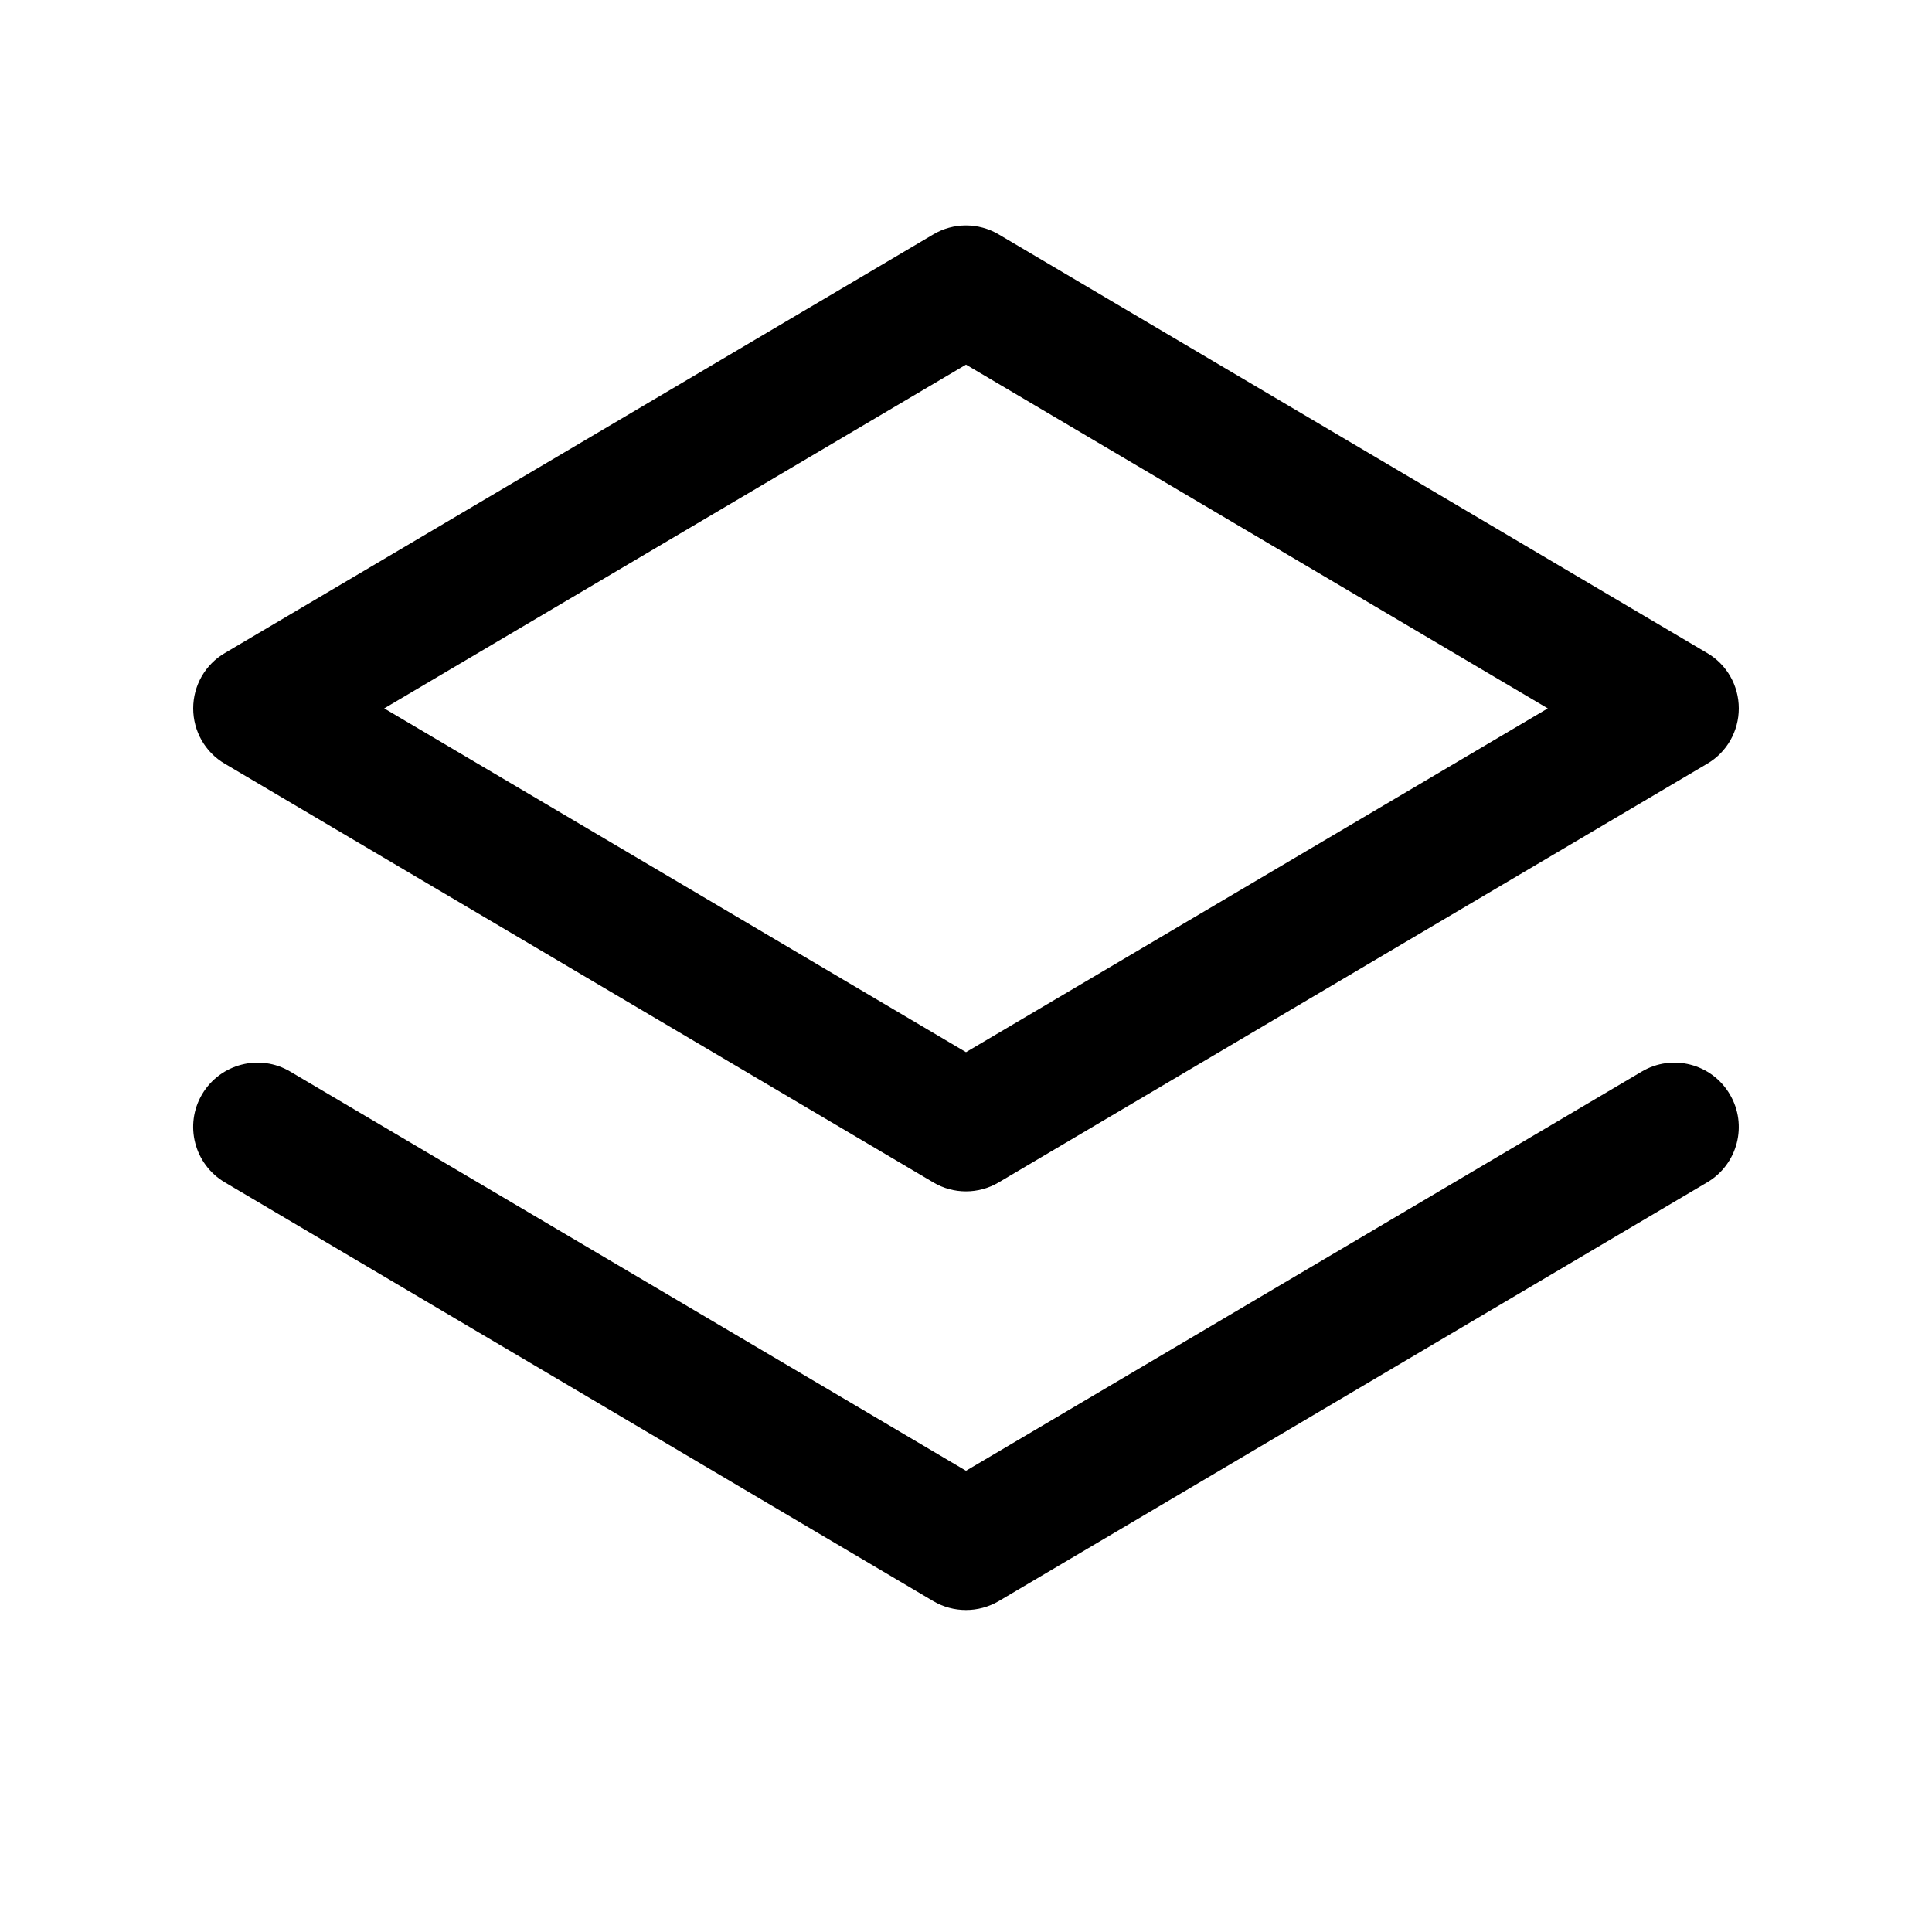
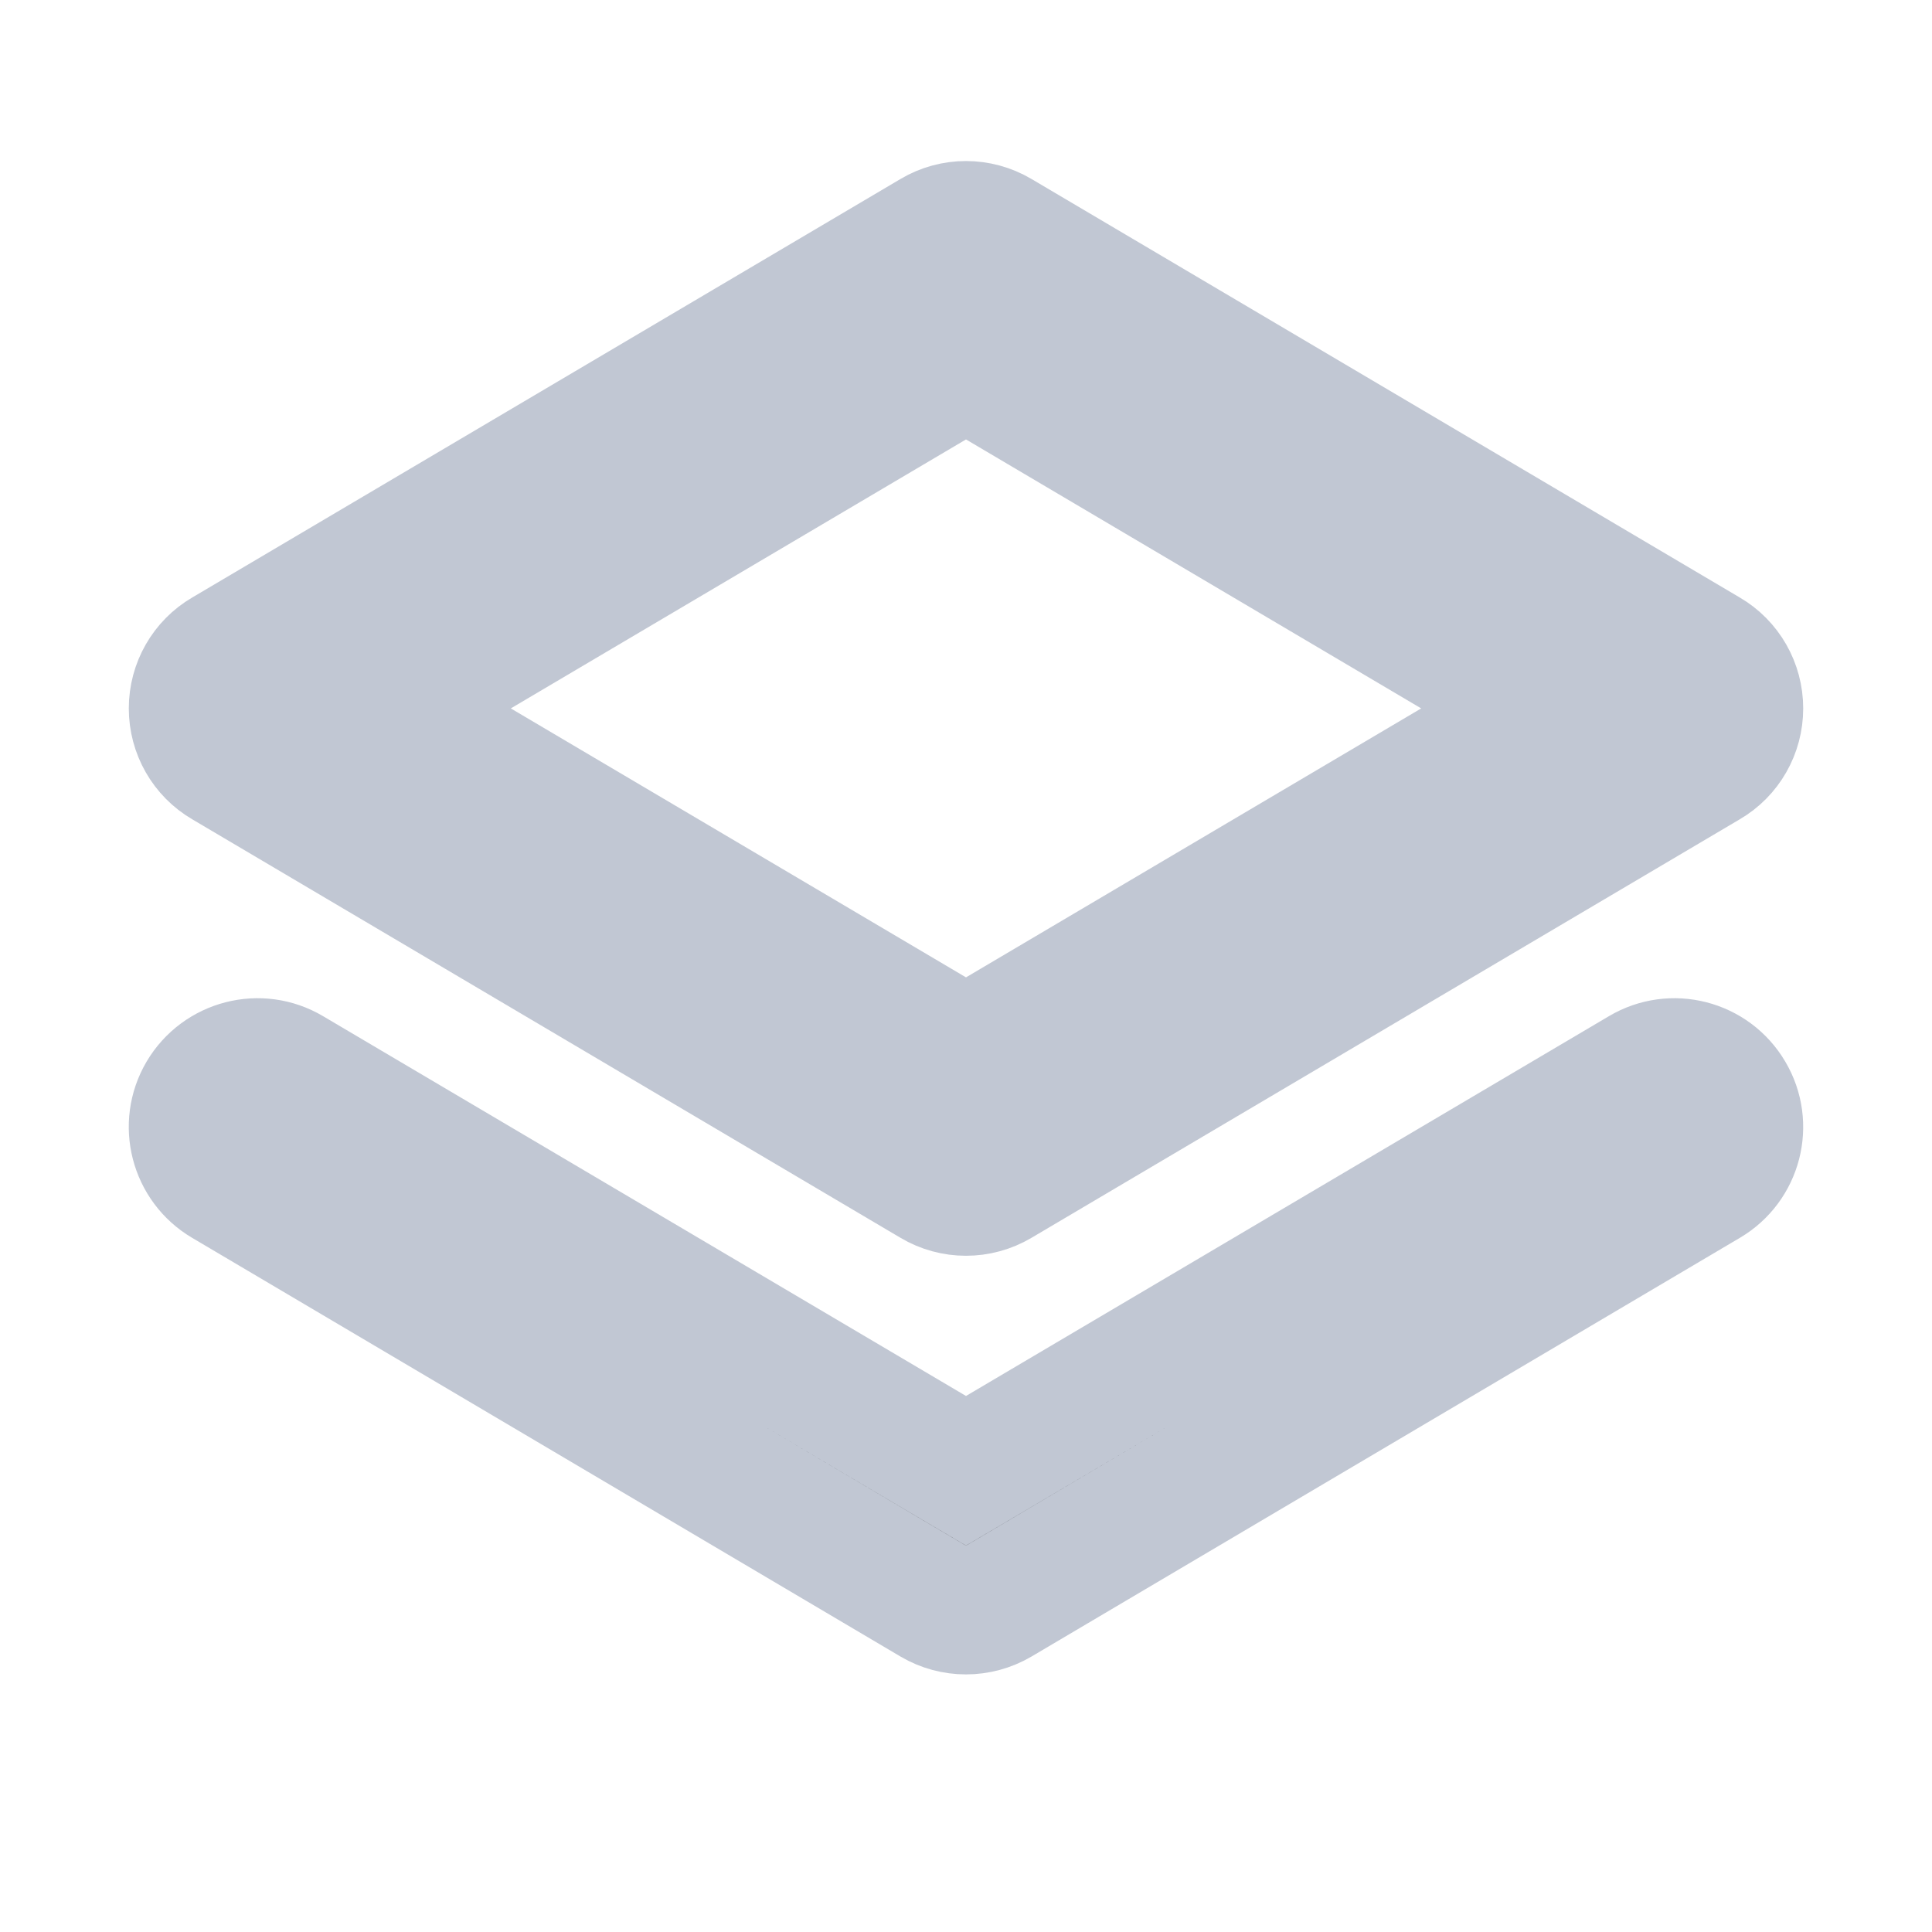
<svg xmlns="http://www.w3.org/2000/svg" width="800px" height="800px" viewBox="0 0 15 15" fill="none">
-   <path fill-rule="evenodd" clip-rule="evenodd" d="M7.754 1.82C7.597 1.727 7.402 1.727 7.246 1.82L1.746 5.07C1.593 5.159 1.5 5.323 1.5 5.5C1.5 5.677 1.593 5.841 1.746 5.93L7.246 9.18C7.402 9.273 7.597 9.273 7.754 9.18L13.254 5.93C13.407 5.841 13.5 5.677 13.5 5.5C13.5 5.323 13.407 5.159 13.254 5.07L7.754 1.82ZM7.5 8.169L2.983 5.5L7.5 2.831L12.017 5.5L7.5 8.169ZM2.254 8.32C2.017 8.179 1.71 8.258 1.569 8.496C1.429 8.733 1.508 9.04 1.746 9.18L7.246 12.431C7.402 12.523 7.597 12.523 7.754 12.431L13.254 9.18C13.492 9.04 13.571 8.733 13.43 8.496C13.29 8.258 12.983 8.179 12.746 8.32L7.5 11.419L2.254 8.32Z" fill="#000000" />
+   <path fill-rule="evenodd" clip-rule="evenodd" d="M7.754 1.82C7.597 1.727 7.402 1.727 7.246 1.82L1.746 5.07C1.593 5.159 1.5 5.323 1.5 5.5C1.5 5.677 1.593 5.841 1.746 5.93L7.246 9.18C7.402 9.273 7.597 9.273 7.754 9.18L13.254 5.93C13.407 5.841 13.5 5.677 13.5 5.5C13.5 5.323 13.407 5.159 13.254 5.07L7.754 1.82ZM7.5 8.169L2.983 5.5L7.5 2.831L12.017 5.5L7.5 8.169ZM2.254 8.32C2.017 8.179 1.71 8.258 1.569 8.496C1.429 8.733 1.508 9.04 1.746 9.18L7.246 12.431C7.402 12.523 7.597 12.523 7.754 12.431L13.254 9.18C13.492 9.04 13.571 8.733 13.43 8.496C13.29 8.258 12.983 8.179 12.746 8.32L7.5 11.419L2.254 8.32Z" fill="#000000" stroke="#C1C7D3" stroke-width="1" />
</svg>
